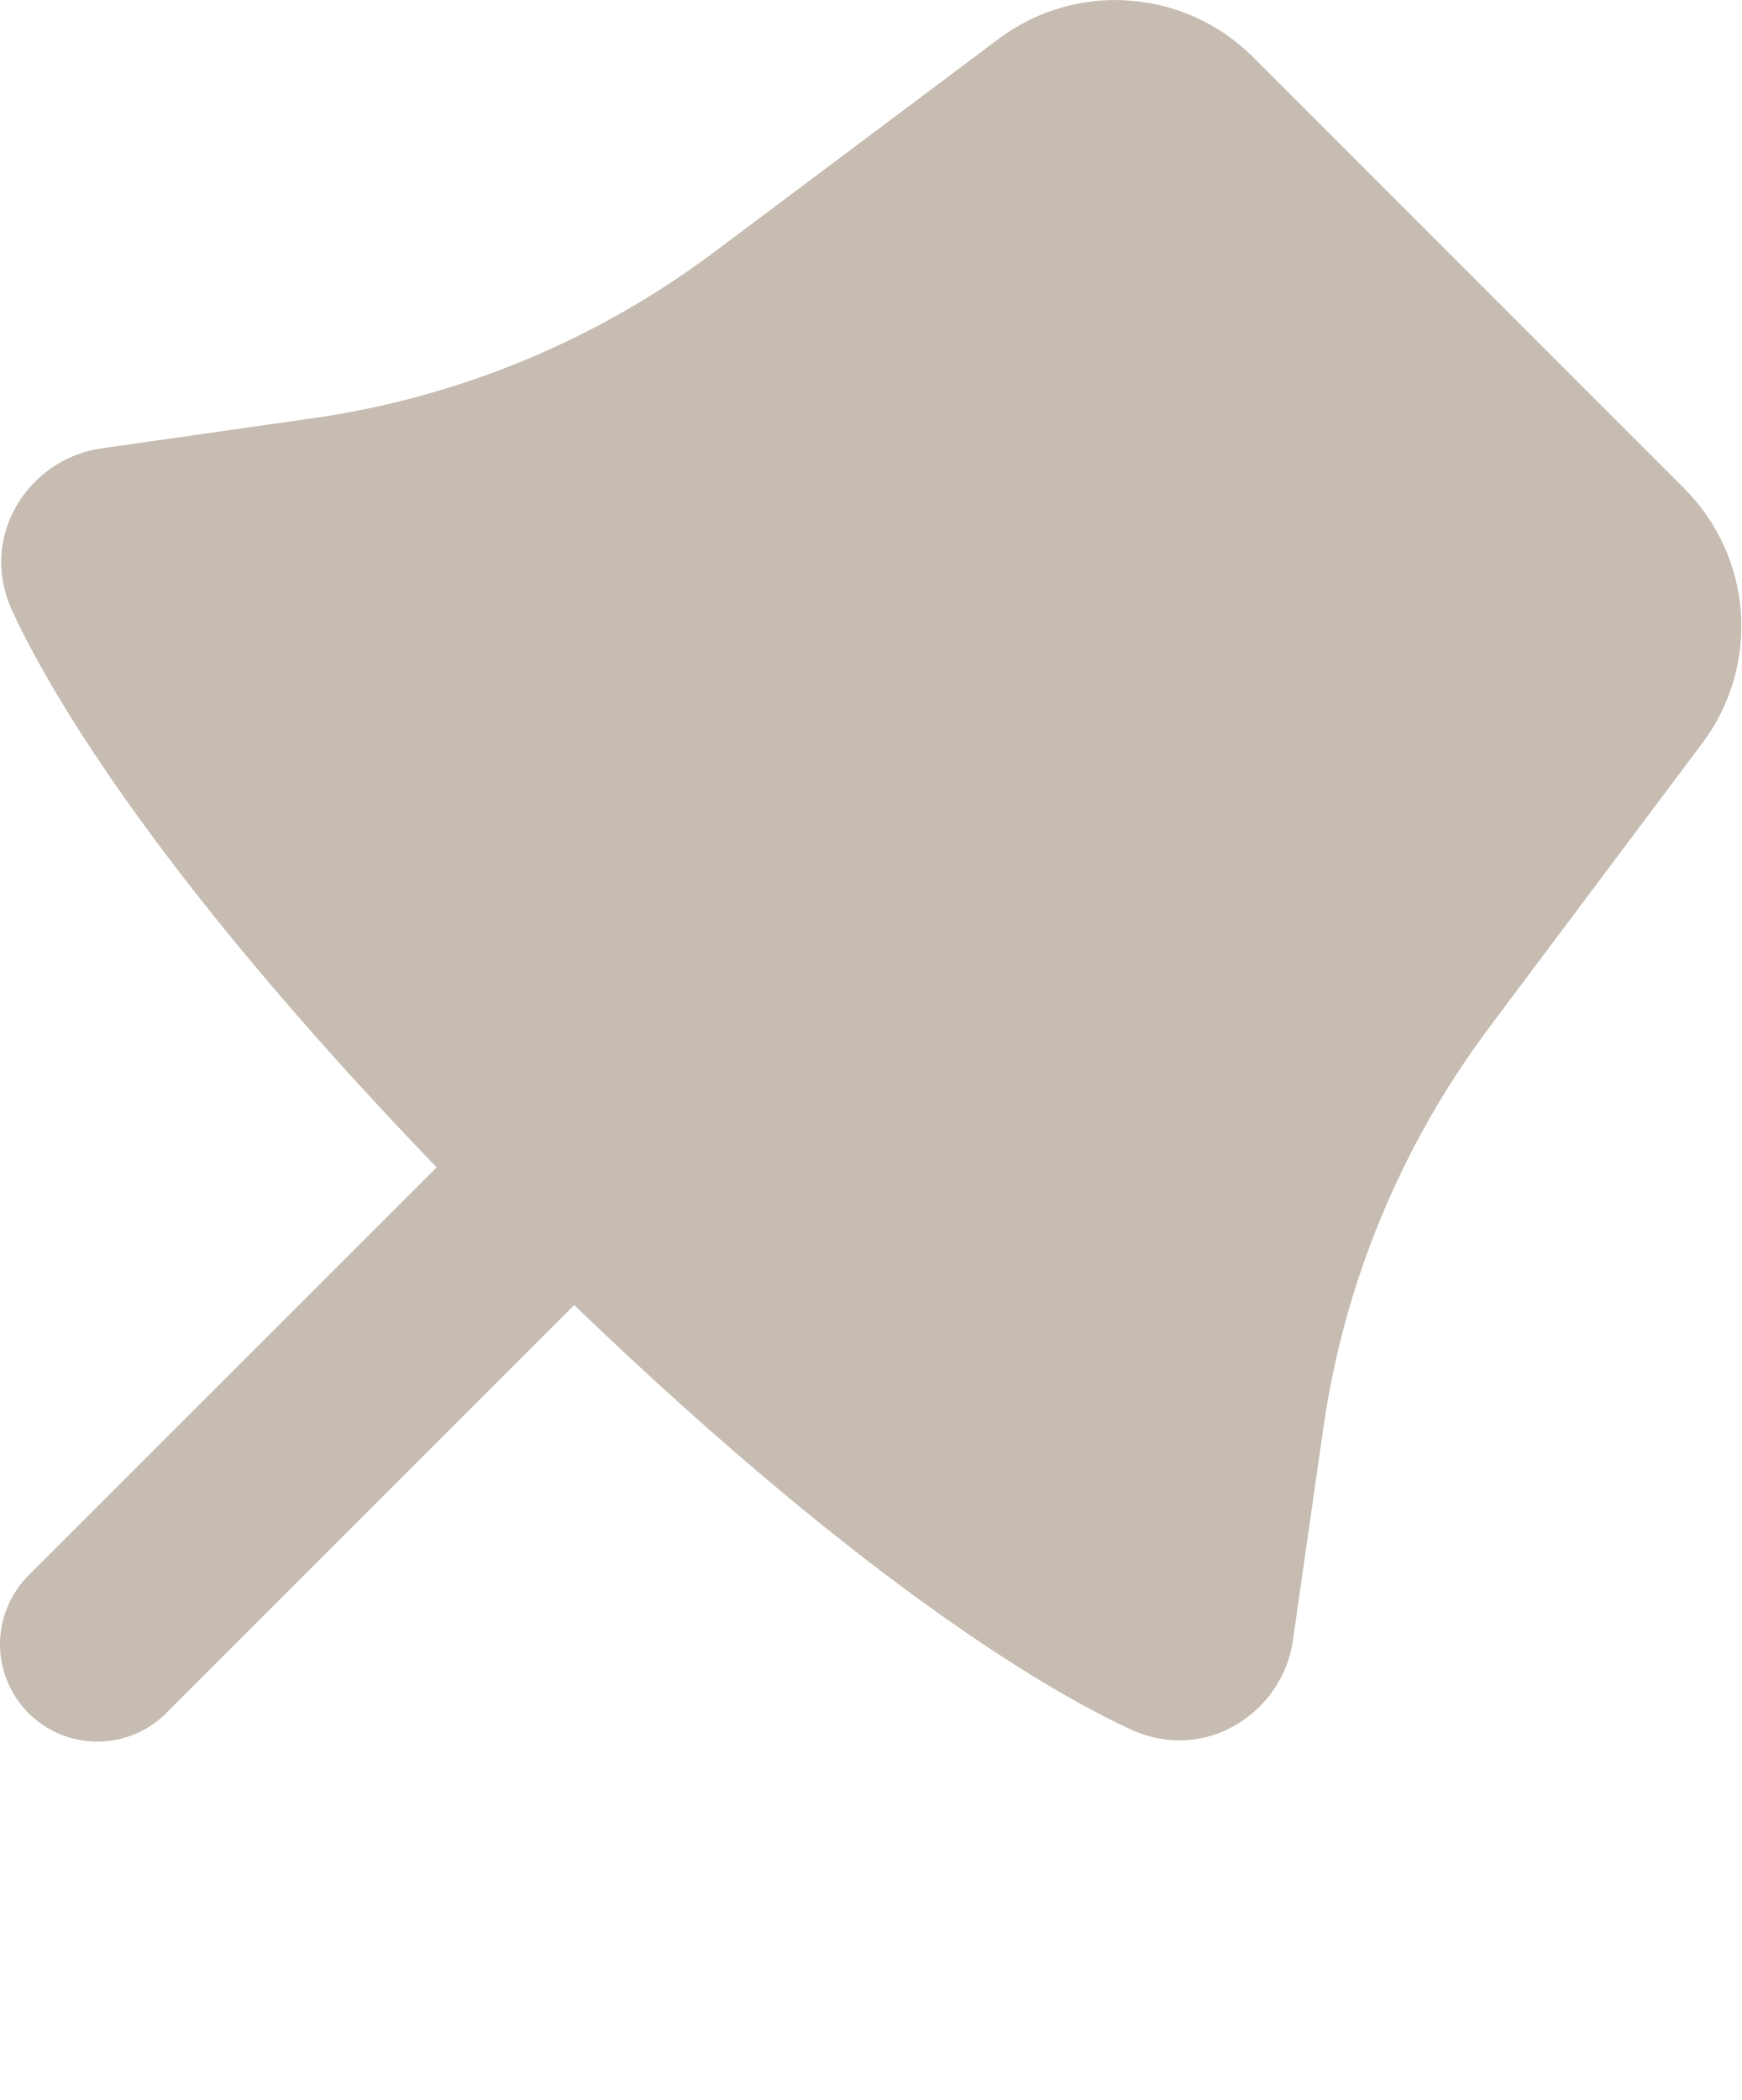
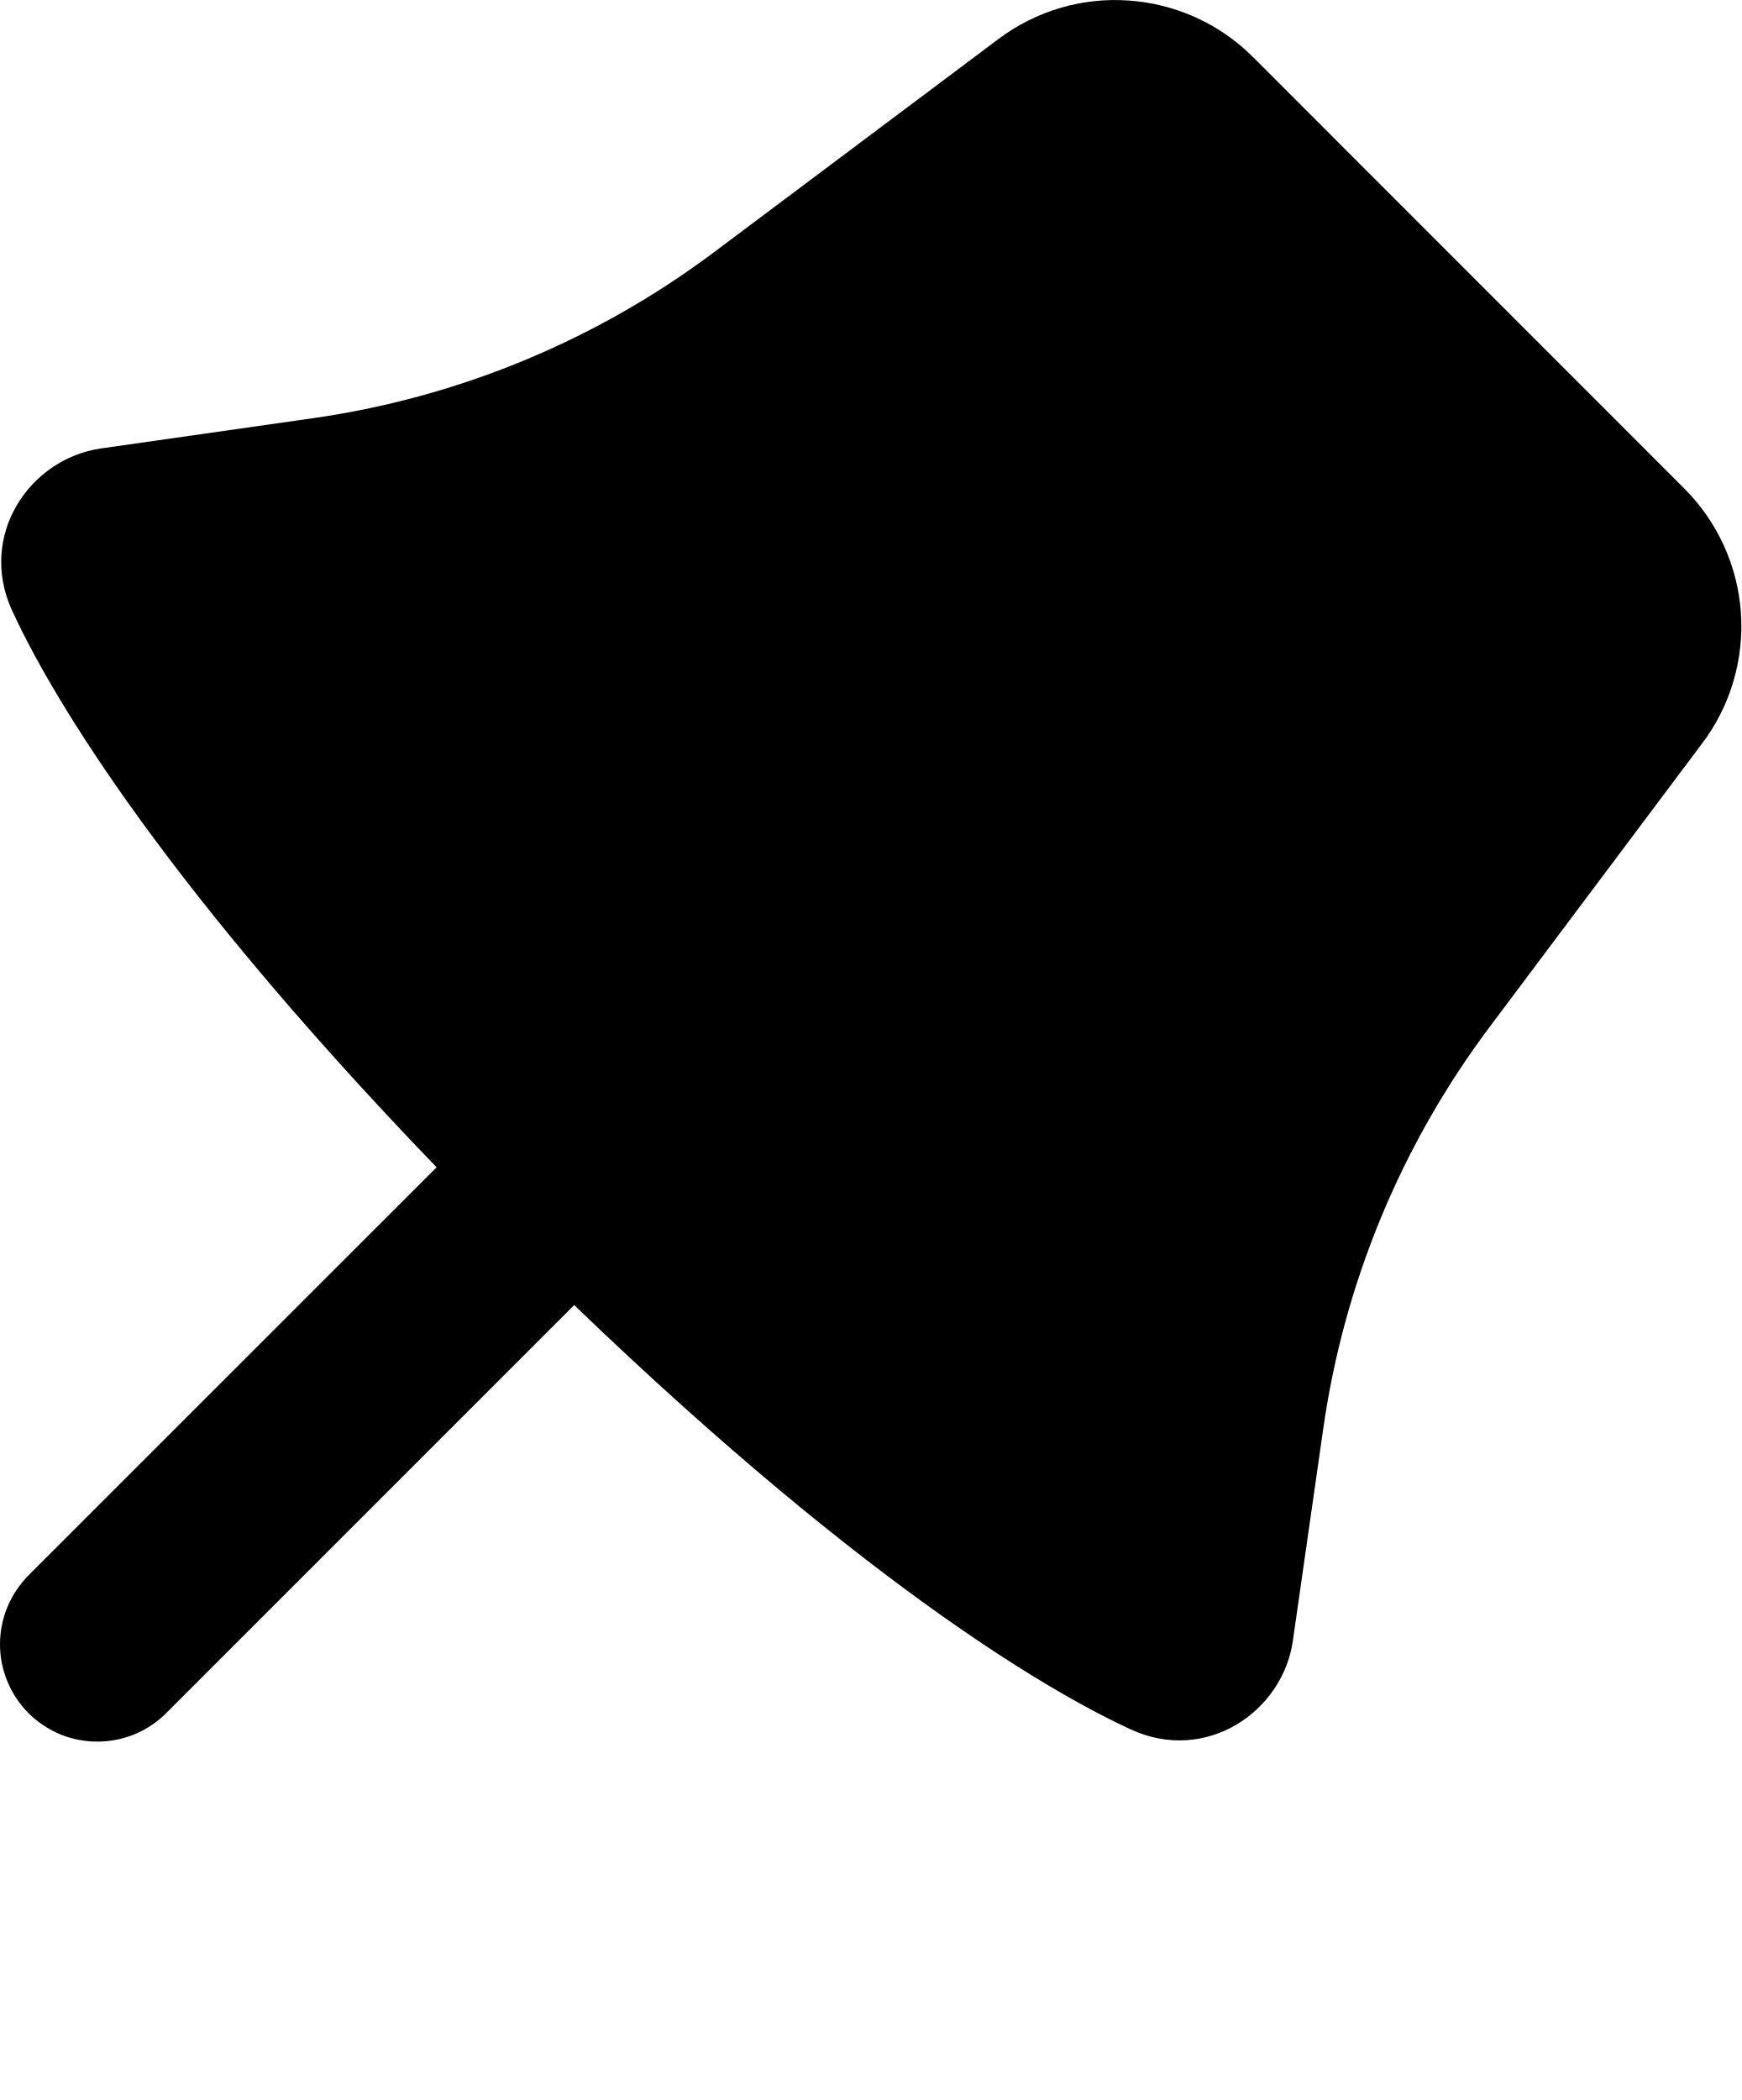
<svg xmlns="http://www.w3.org/2000/svg" width="100%" height="100%" overflow="visible" style="display: block;" viewBox="0 0 12.668 15.275" fill="none">
  <g id="Group">
    <g id="Vector">
</g>
-     <path id="Vector_2" d="M9.115 0.415C8.874 0.174 8.554 0.028 8.213 0.004C7.873 -0.021 7.536 0.079 7.263 0.284L5.199 1.831C4.342 2.474 3.337 2.891 2.276 3.042L0.734 3.262C0.217 3.336 -0.162 3.893 0.087 4.439C0.322 4.951 1.068 6.302 3.176 8.491L0.216 11.45C0.149 11.516 0.095 11.594 0.058 11.68C0.02 11.767 0.001 11.86 2.67443e-05 11.954C-0.001 12.048 0.017 12.141 0.053 12.228C0.088 12.315 0.141 12.394 0.207 12.461C0.274 12.527 0.353 12.58 0.44 12.616C0.527 12.651 0.62 12.669 0.714 12.668C0.809 12.667 0.901 12.648 0.988 12.611C1.074 12.574 1.152 12.52 1.218 12.452L4.177 9.493C6.367 11.6 7.717 12.346 8.229 12.581C8.774 12.83 9.332 12.451 9.405 11.934L9.626 10.392C9.777 9.331 10.194 8.326 10.837 7.469L12.384 5.405C12.589 5.133 12.688 4.795 12.664 4.455C12.64 4.114 12.493 3.794 12.252 3.553L9.115 0.415Z" fill="#C6BCB1" />
+     <path id="Vector_2" d="M9.115 0.415C8.874 0.174 8.554 0.028 8.213 0.004C7.873 -0.021 7.536 0.079 7.263 0.284L5.199 1.831C4.342 2.474 3.337 2.891 2.276 3.042L0.734 3.262C0.217 3.336 -0.162 3.893 0.087 4.439C0.322 4.951 1.068 6.302 3.176 8.491L0.216 11.45C0.149 11.516 0.095 11.594 0.058 11.68C0.02 11.767 0.001 11.86 2.67443e-05 11.954C-0.001 12.048 0.017 12.141 0.053 12.228C0.088 12.315 0.141 12.394 0.207 12.461C0.274 12.527 0.353 12.58 0.44 12.616C0.527 12.651 0.62 12.669 0.714 12.668C0.809 12.667 0.901 12.648 0.988 12.611C1.074 12.574 1.152 12.52 1.218 12.452L4.177 9.493C6.367 11.6 7.717 12.346 8.229 12.581C8.774 12.83 9.332 12.451 9.405 11.934L9.626 10.392C9.777 9.331 10.194 8.326 10.837 7.469L12.384 5.405C12.589 5.133 12.688 4.795 12.664 4.455C12.64 4.114 12.493 3.794 12.252 3.553L9.115 0.415Z" fill="currentColor" />
  </g>
</svg>
